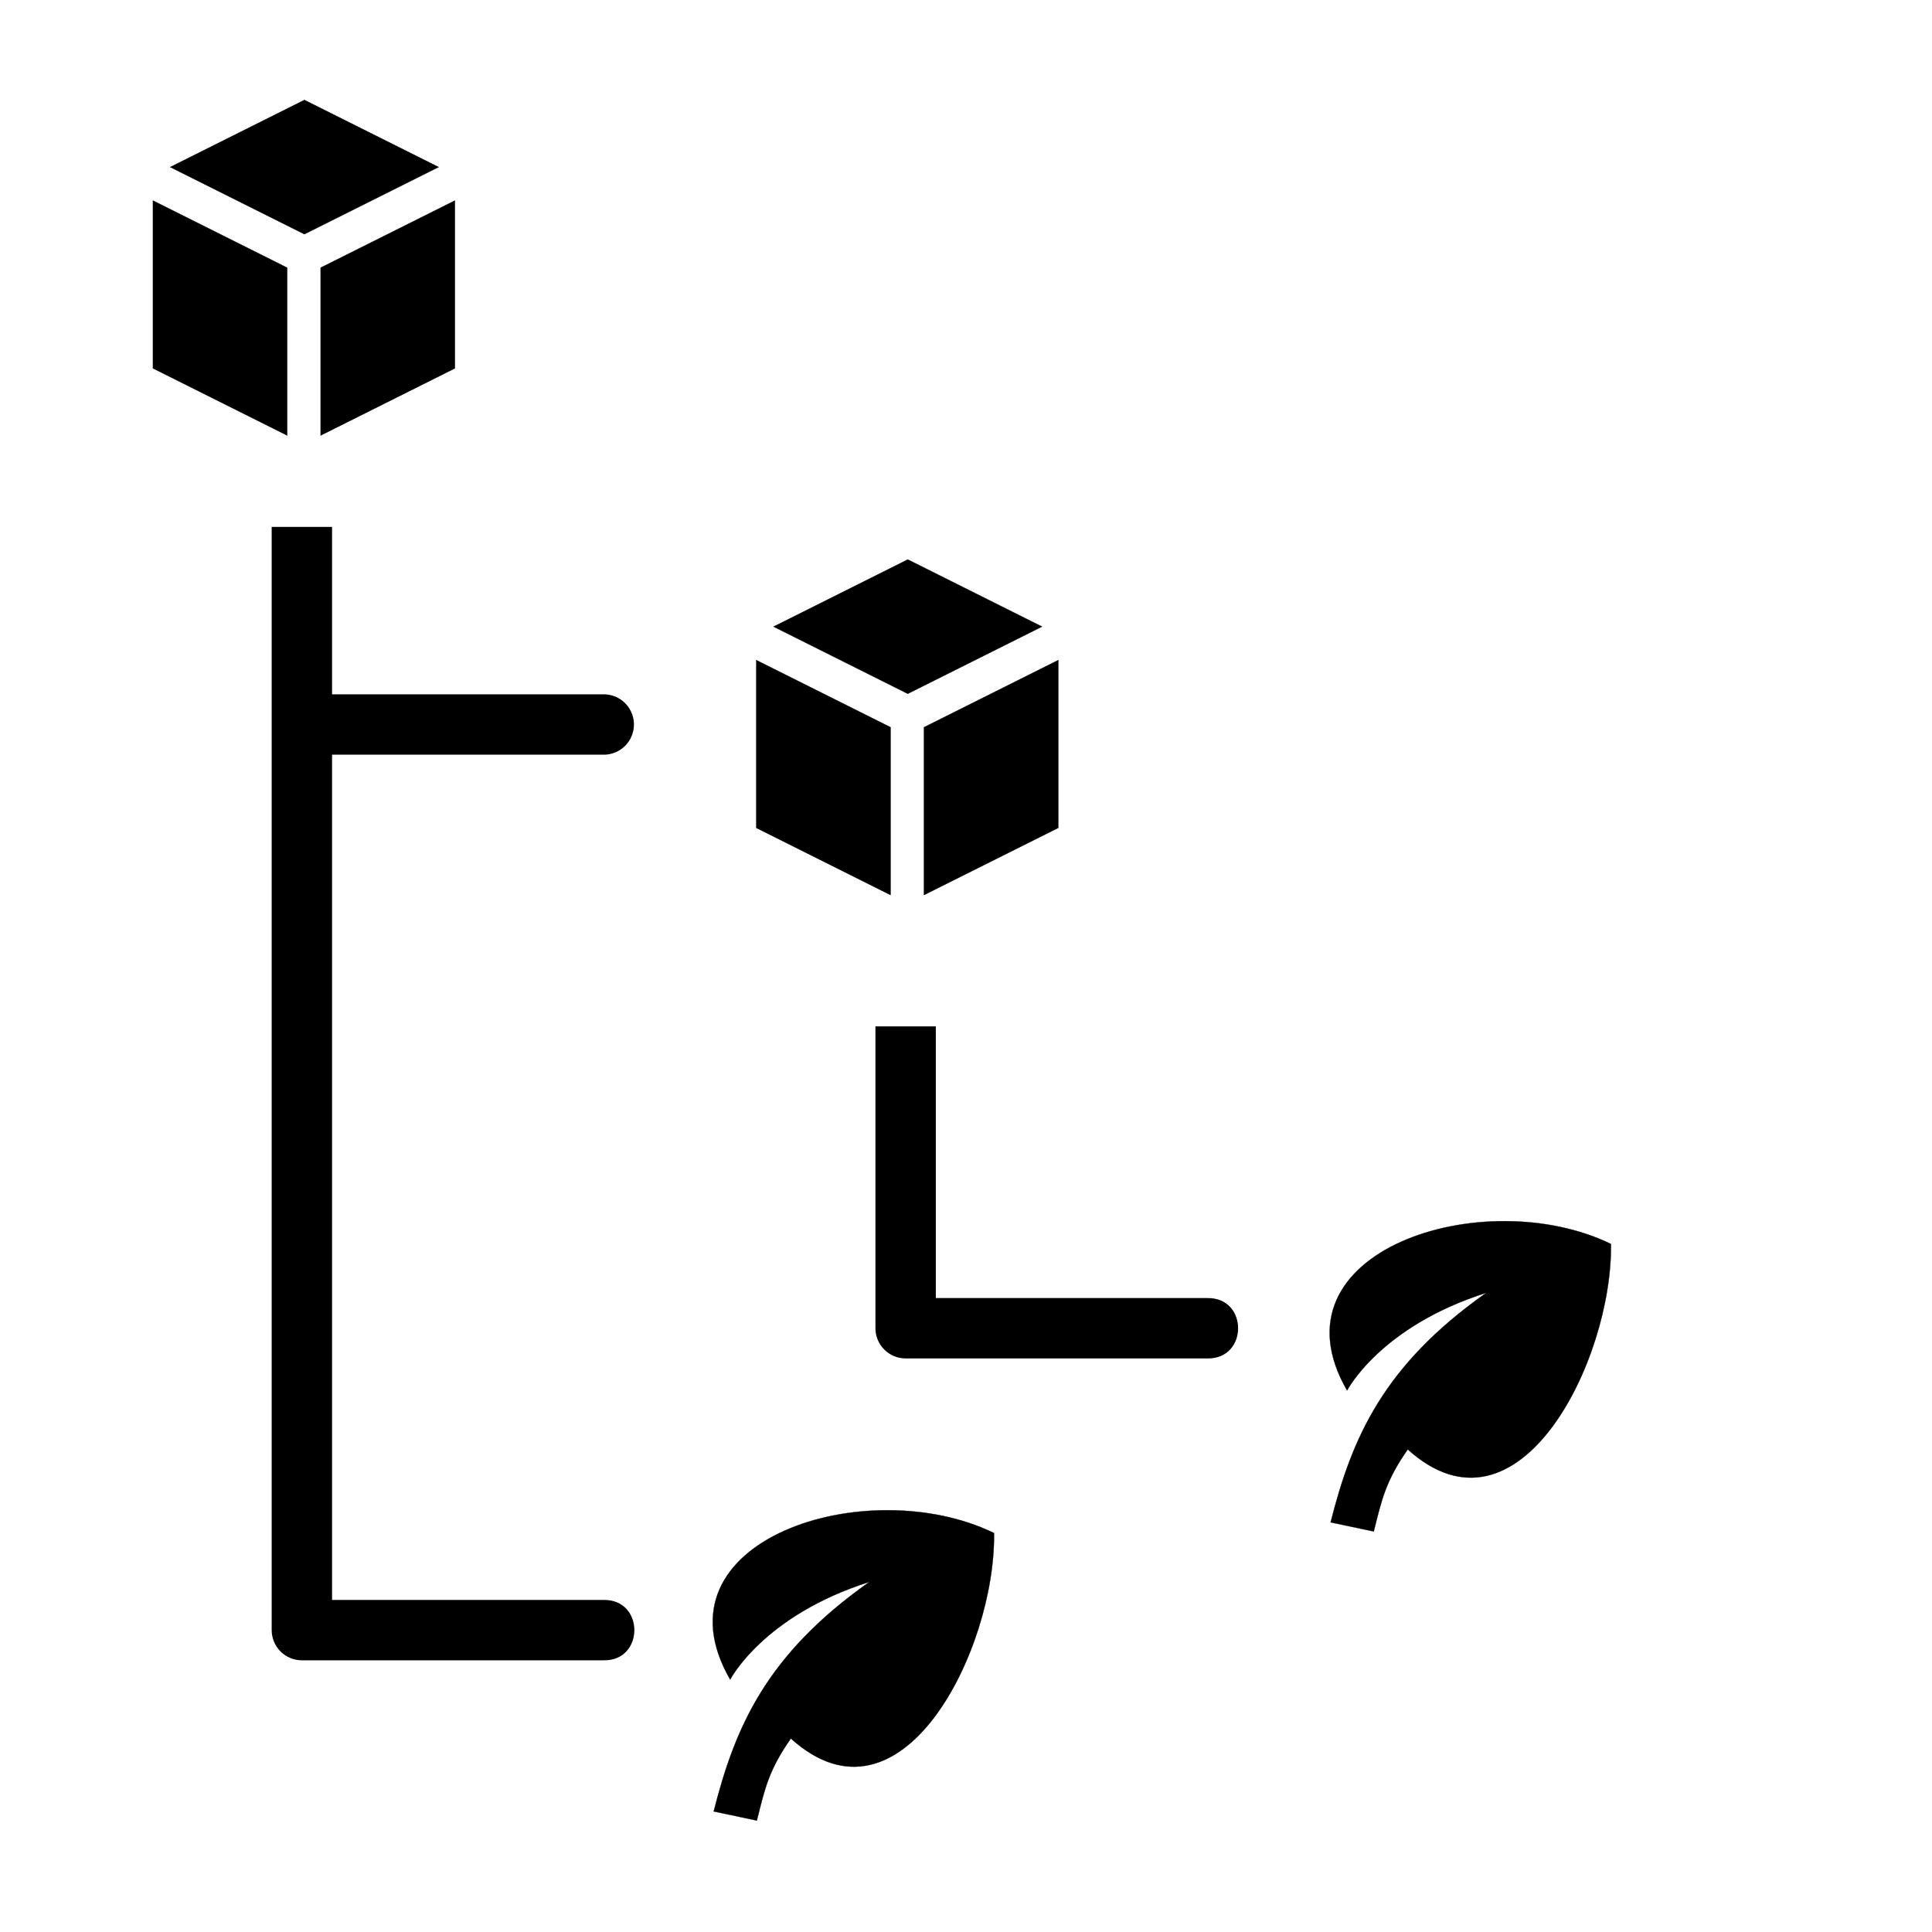
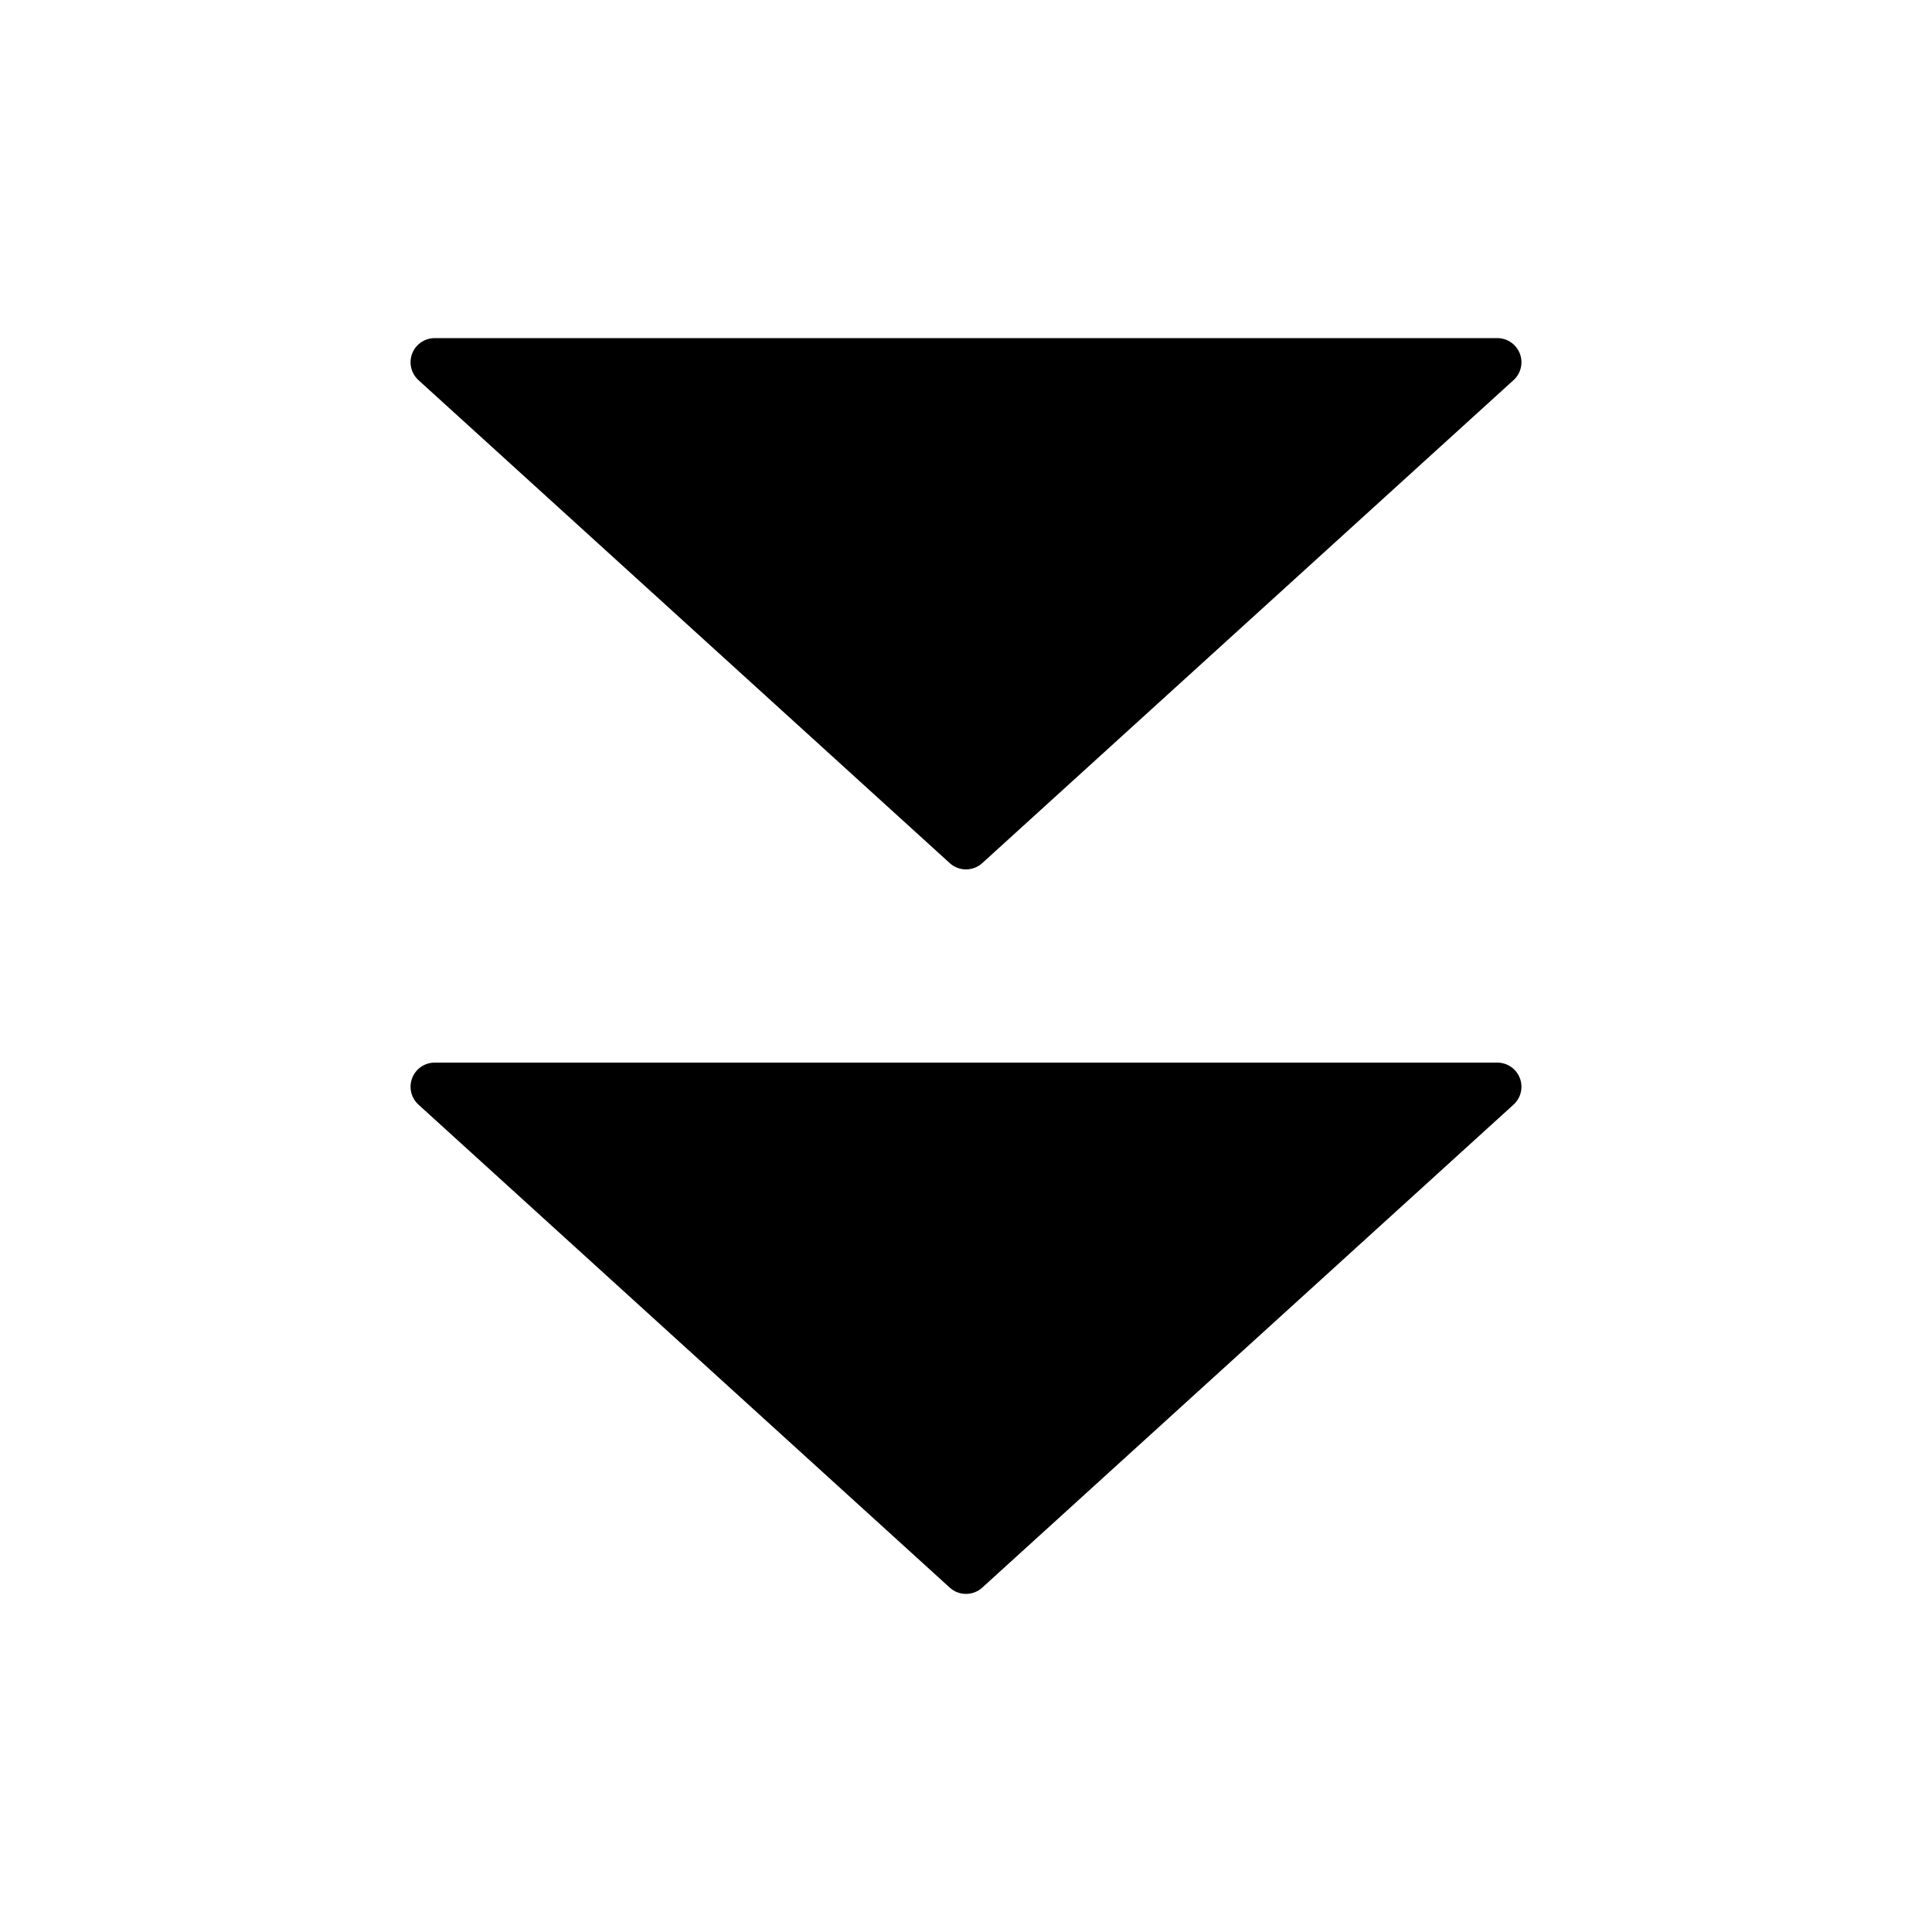
<svg xmlns="http://www.w3.org/2000/svg" version="1.1" id="svg2" width="32" height="32" viewBox="0 0 32 32">
  <defs id="defs6" />
-   <path style="color:#000000;font-style:normal;font-variant:normal;font-weight:normal;font-stretch:normal;font-size:medium;line-height:normal;font-family:sans-serif;font-variant-ligatures:normal;font-variant-position:normal;font-variant-caps:normal;font-variant-numeric:normal;font-variant-alternates:normal;font-feature-settings:normal;text-indent:0;text-align:start;text-decoration:none;text-decoration-line:none;text-decoration-style:solid;text-decoration-color:#000000;letter-spacing:normal;word-spacing:normal;text-transform:none;writing-mode:lr-tb;direction:ltr;text-orientation:mixed;dominant-baseline:auto;baseline-shift:baseline;text-anchor:start;white-space:normal;shape-padding:0;clip-rule:nonzero;display:inline;overflow:visible;visibility:visible;opacity:1;isolation:auto;mix-blend-mode:normal;color-interpolation:sRGB;color-interpolation-filters:linearRGB;solid-color:#000000;solid-opacity:1;fill:#000000;fill-opacity:1;fill-rule:evenodd;stroke:none;stroke-width:1px;stroke-linecap:round;stroke-linejoin:round;stroke-miterlimit:4;stroke-dasharray:none;stroke-dashoffset:0;stroke-opacity:1;color-rendering:auto;image-rendering:auto;shape-rendering:auto;text-rendering:auto;enable-background:accumulate" d="M 4.5,8.727 V 27 c 2.76e-5,0.276 0.224,0.5 0.5,0.5 h 5 c 0.676,0.01 0.676,-1.01 0,-1 H 5.5 V 8.727 Z" id="path31" />
-   <path style="fill:none;fill-rule:evenodd;stroke:#000000;stroke-width:1px;stroke-linecap:round;stroke-linejoin:round;stroke-opacity:1" d="M 5.513,12 H 10" id="path33" />
-   <path style="color:#000000;font-style:normal;font-variant:normal;font-weight:normal;font-stretch:normal;font-size:medium;line-height:normal;font-family:sans-serif;font-variant-ligatures:normal;font-variant-position:normal;font-variant-caps:normal;font-variant-numeric:normal;font-variant-alternates:normal;font-feature-settings:normal;text-indent:0;text-align:start;text-decoration:none;text-decoration-line:none;text-decoration-style:solid;text-decoration-color:#000000;letter-spacing:normal;word-spacing:normal;text-transform:none;writing-mode:lr-tb;direction:ltr;text-orientation:mixed;dominant-baseline:auto;baseline-shift:baseline;text-anchor:start;white-space:normal;shape-padding:0;clip-rule:nonzero;display:inline;overflow:visible;visibility:visible;opacity:1;isolation:auto;mix-blend-mode:normal;color-interpolation:sRGB;color-interpolation-filters:linearRGB;solid-color:#000000;solid-opacity:1;fill:#000000;fill-opacity:1;fill-rule:evenodd;stroke:none;stroke-width:1px;stroke-linecap:round;stroke-linejoin:round;stroke-miterlimit:4;stroke-dasharray:none;stroke-dashoffset:0;stroke-opacity:1;color-rendering:auto;image-rendering:auto;shape-rendering:auto;text-rendering:auto;enable-background:accumulate" d="m 14.5,17 v 5 c 2.8e-5,0.276 0.224,0.5 0.5,0.5 h 5 c 0.676,0.01 0.676,-1.01 0,-1 H 15.5 V 17 Z" id="path35" />
-   <path style="fill:#000000;fill-opacity:1;fill-rule:evenodd;stroke:#000000;stroke-width:0.004;stroke-linecap:butt;stroke-linejoin:miter;stroke-miterlimit:4;stroke-dasharray:none;stroke-opacity:1" d="m 11.821,30.003 c 0.352,-1.387 0.862,-2.591 2.579,-3.802 -1.762,0.559 -2.306,1.618 -2.306,1.618 -1.333,-2.307 2.26,-3.453 4.37,-2.427 0.029,1.925 -1.529,5.061 -3.365,3.403 -0.367,0.524 -0.432,0.834 -0.563,1.359 z" id="path82" />
-   <path style="fill:#000000;fill-opacity:1;fill-rule:evenodd;stroke:#000000;stroke-width:0.004;stroke-linecap:butt;stroke-linejoin:miter;stroke-miterlimit:4;stroke-dasharray:none;stroke-opacity:1" d="m 22.039,25.215 c 0.352,-1.387 0.862,-2.591 2.579,-3.802 -1.762,0.559 -2.306,1.618 -2.306,1.618 -1.333,-2.307 2.26,-3.453 4.37,-2.427 0.029,1.925 -1.529,5.061 -3.365,3.403 -0.367,0.524 -0.432,0.834 -0.563,1.359 z" id="path82-3" />
-   <g id="g110" transform="matrix(0.5555556,0,0,0.5555556,4.749556,7.045697)">
-     <path id="path99" d="m 19,14 4,-2 V 7 l -4,2 z" style="fill:#000000;fill-opacity:1;fill-rule:evenodd;stroke:#000000;stroke-width:0.01;stroke-linecap:butt;stroke-linejoin:miter;stroke-miterlimit:4;stroke-dasharray:none;stroke-opacity:1" />
-     <path id="path103" d="M 18,14 V 9 L 14,7 v 5 z" style="fill:#000000;fill-opacity:1;fill-rule:evenodd;stroke:#000000;stroke-width:0.01;stroke-linecap:butt;stroke-linejoin:miter;stroke-miterlimit:4;stroke-dasharray:none;stroke-opacity:1" />
-     <path id="path105" d="m 14.515,6 4,2 4,-2 -4,-2 z" style="fill:#000000;fill-opacity:1;fill-rule:evenodd;stroke:#000000;stroke-width:0.01;stroke-linecap:butt;stroke-linejoin:miter;stroke-miterlimit:4;stroke-dasharray:none;stroke-opacity:1" />
-   </g>
-   <g id="g110-6" transform="matrix(0.5555556,0,0,0.5555556,-5.244137,-0.5658743)">
-     <path id="path99-7" d="m 19,14 4,-2 V 7 l -4,2 z" style="fill:#000000;fill-opacity:1;fill-rule:evenodd;stroke:#000000;stroke-width:0.01;stroke-linecap:butt;stroke-linejoin:miter;stroke-miterlimit:4;stroke-dasharray:none;stroke-opacity:1" />
-     <path id="path103-5" d="M 18,14 V 9 L 14,7 v 5 z" style="fill:#000000;fill-opacity:1;fill-rule:evenodd;stroke:#000000;stroke-width:0.01;stroke-linecap:butt;stroke-linejoin:miter;stroke-miterlimit:4;stroke-dasharray:none;stroke-opacity:1" />
-     <path id="path105-3" d="m 14.515,6 4,2 4,-2 -4,-2 z" style="fill:#000000;fill-opacity:1;fill-rule:evenodd;stroke:#000000;stroke-width:0.01;stroke-linecap:butt;stroke-linejoin:miter;stroke-miterlimit:4;stroke-dasharray:none;stroke-opacity:1" />
-   </g>
+   <path style="fill:#000000;fill-opacity:1;fill-rule:evenodd;stroke:#000000;stroke-width:0.8px;stroke-linecap:round;stroke-linejoin:round;stroke-opacity:1" d="m 7.2,18 h 17.6 l -8.8,8 z" id="path7735" />
+   <path style="fill:#000000;fill-opacity:1;fill-rule:evenodd;stroke:#000000;stroke-width:0.8px;stroke-linecap:round;stroke-linejoin:round;stroke-opacity:1" d="M 7.2,6 H 24.8 L 16,14 Z" id="path7735-3" />
</svg>
